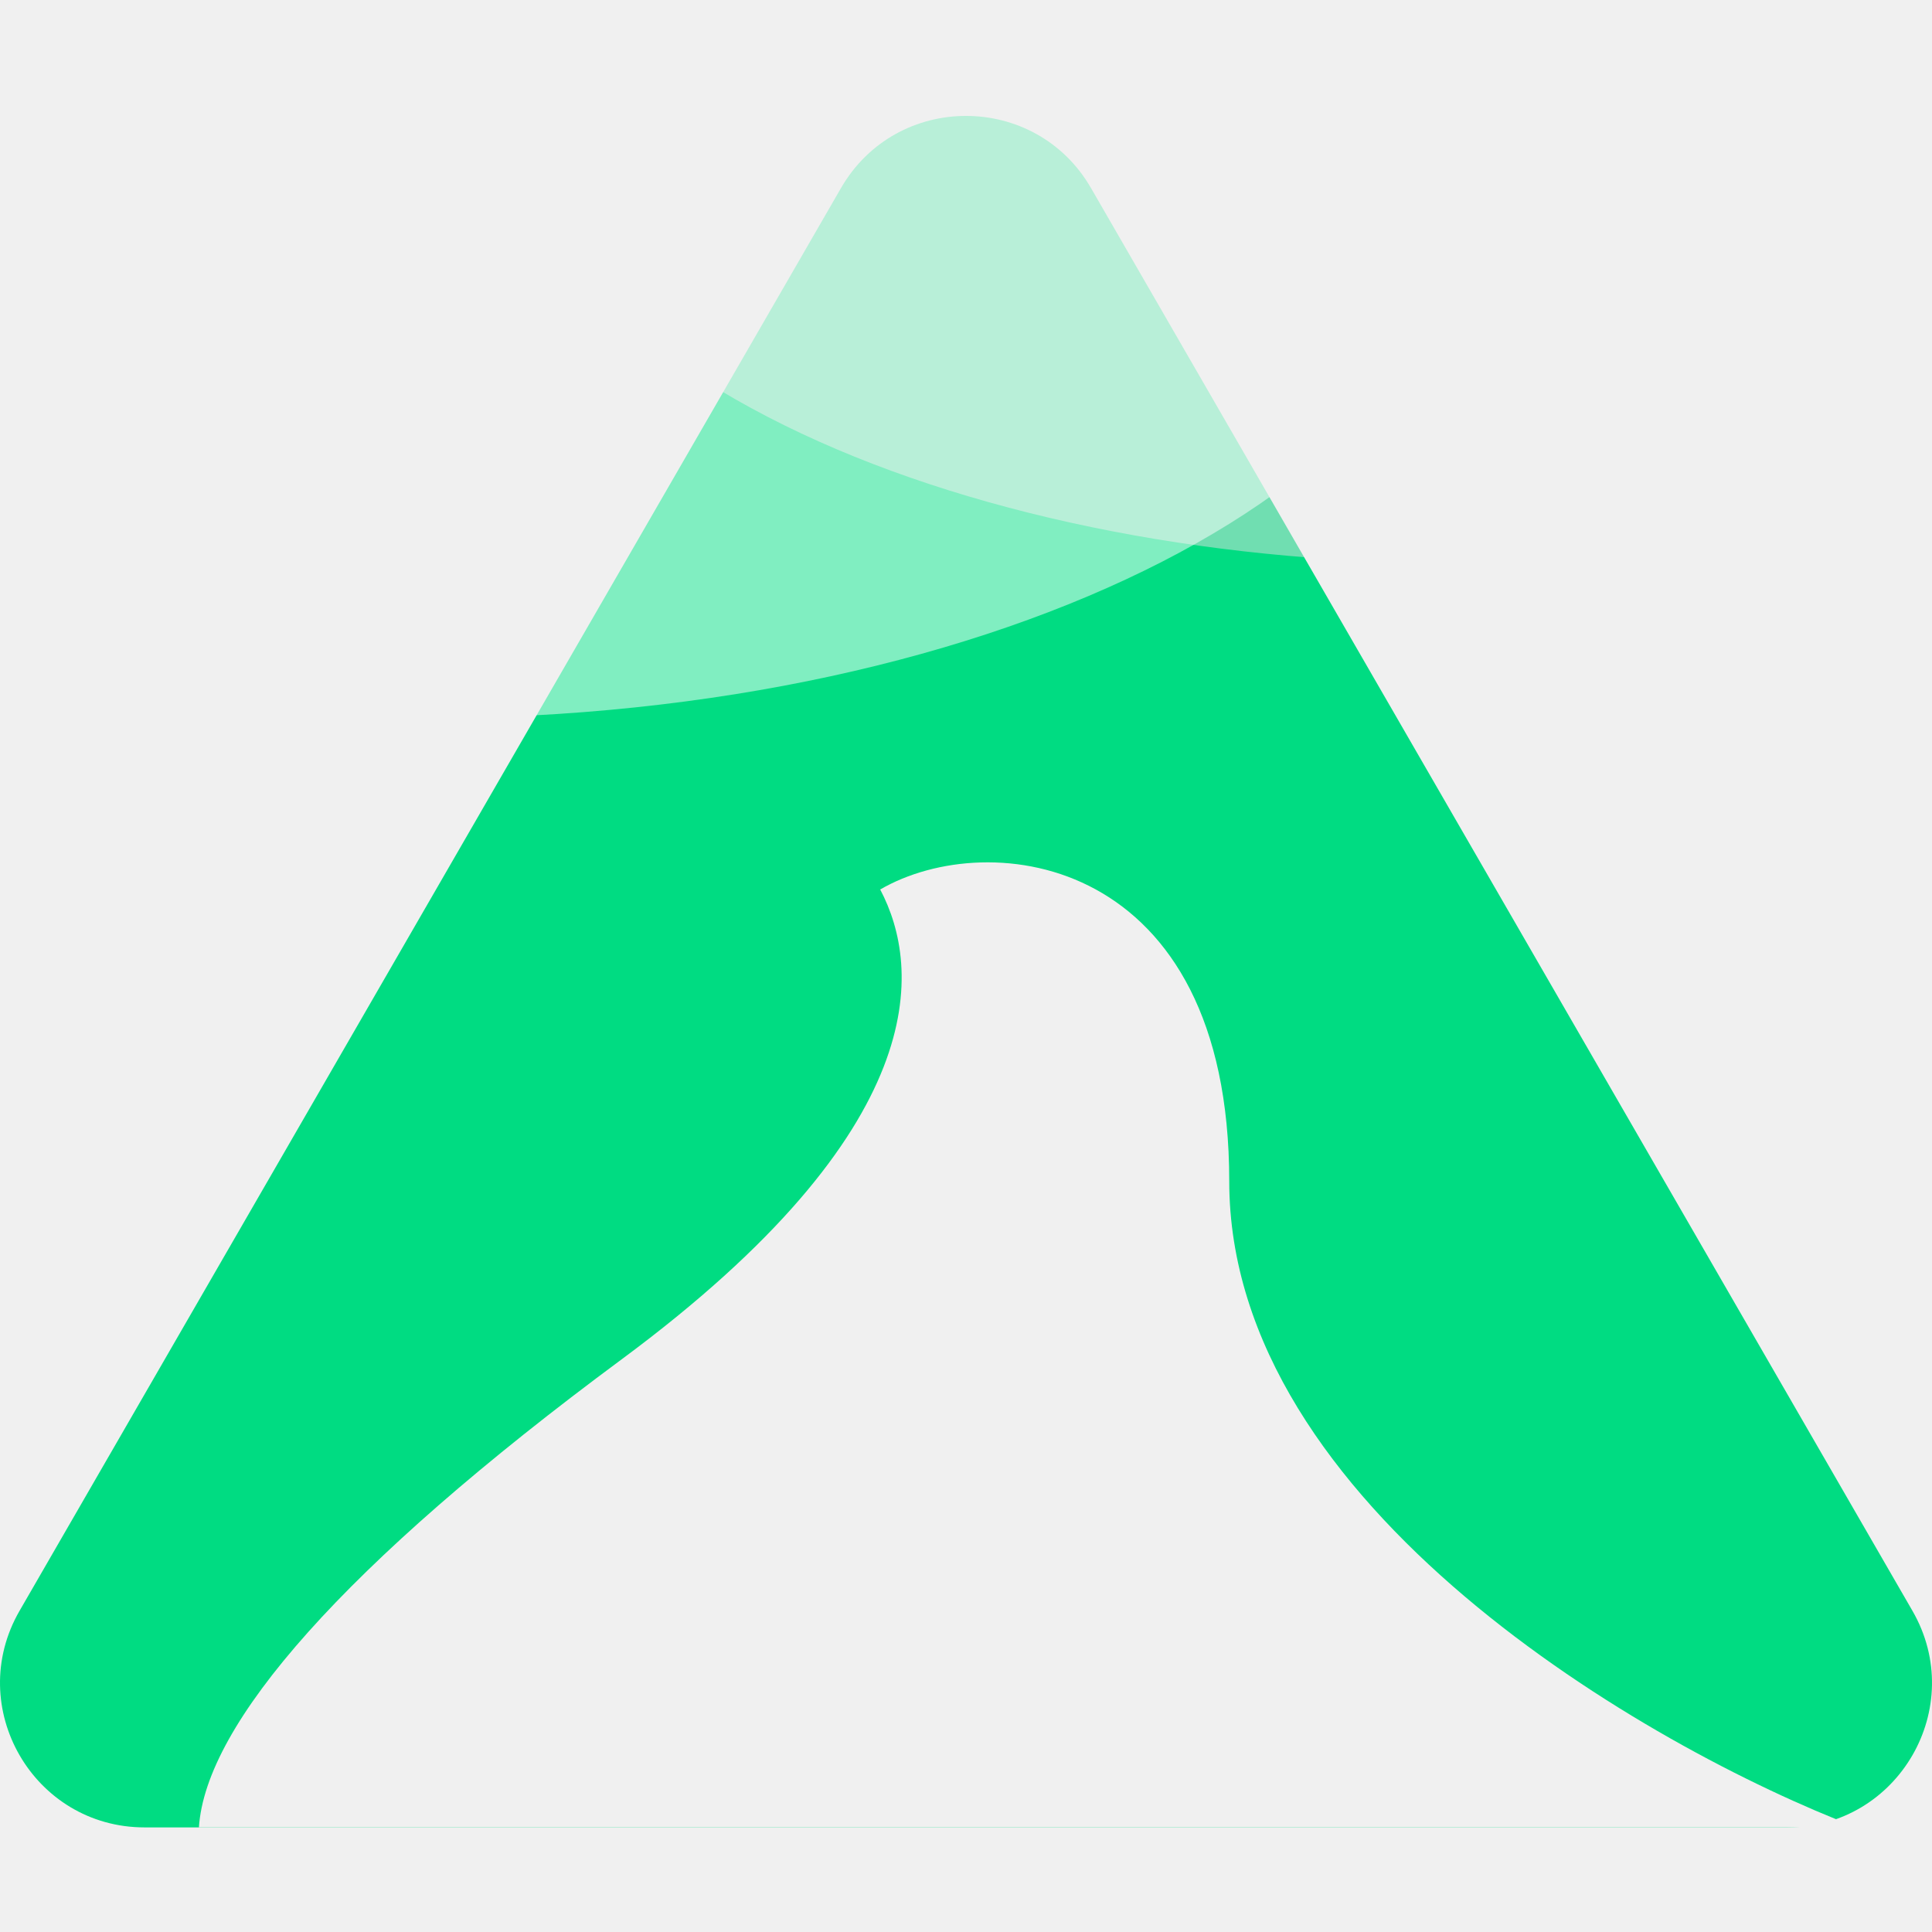
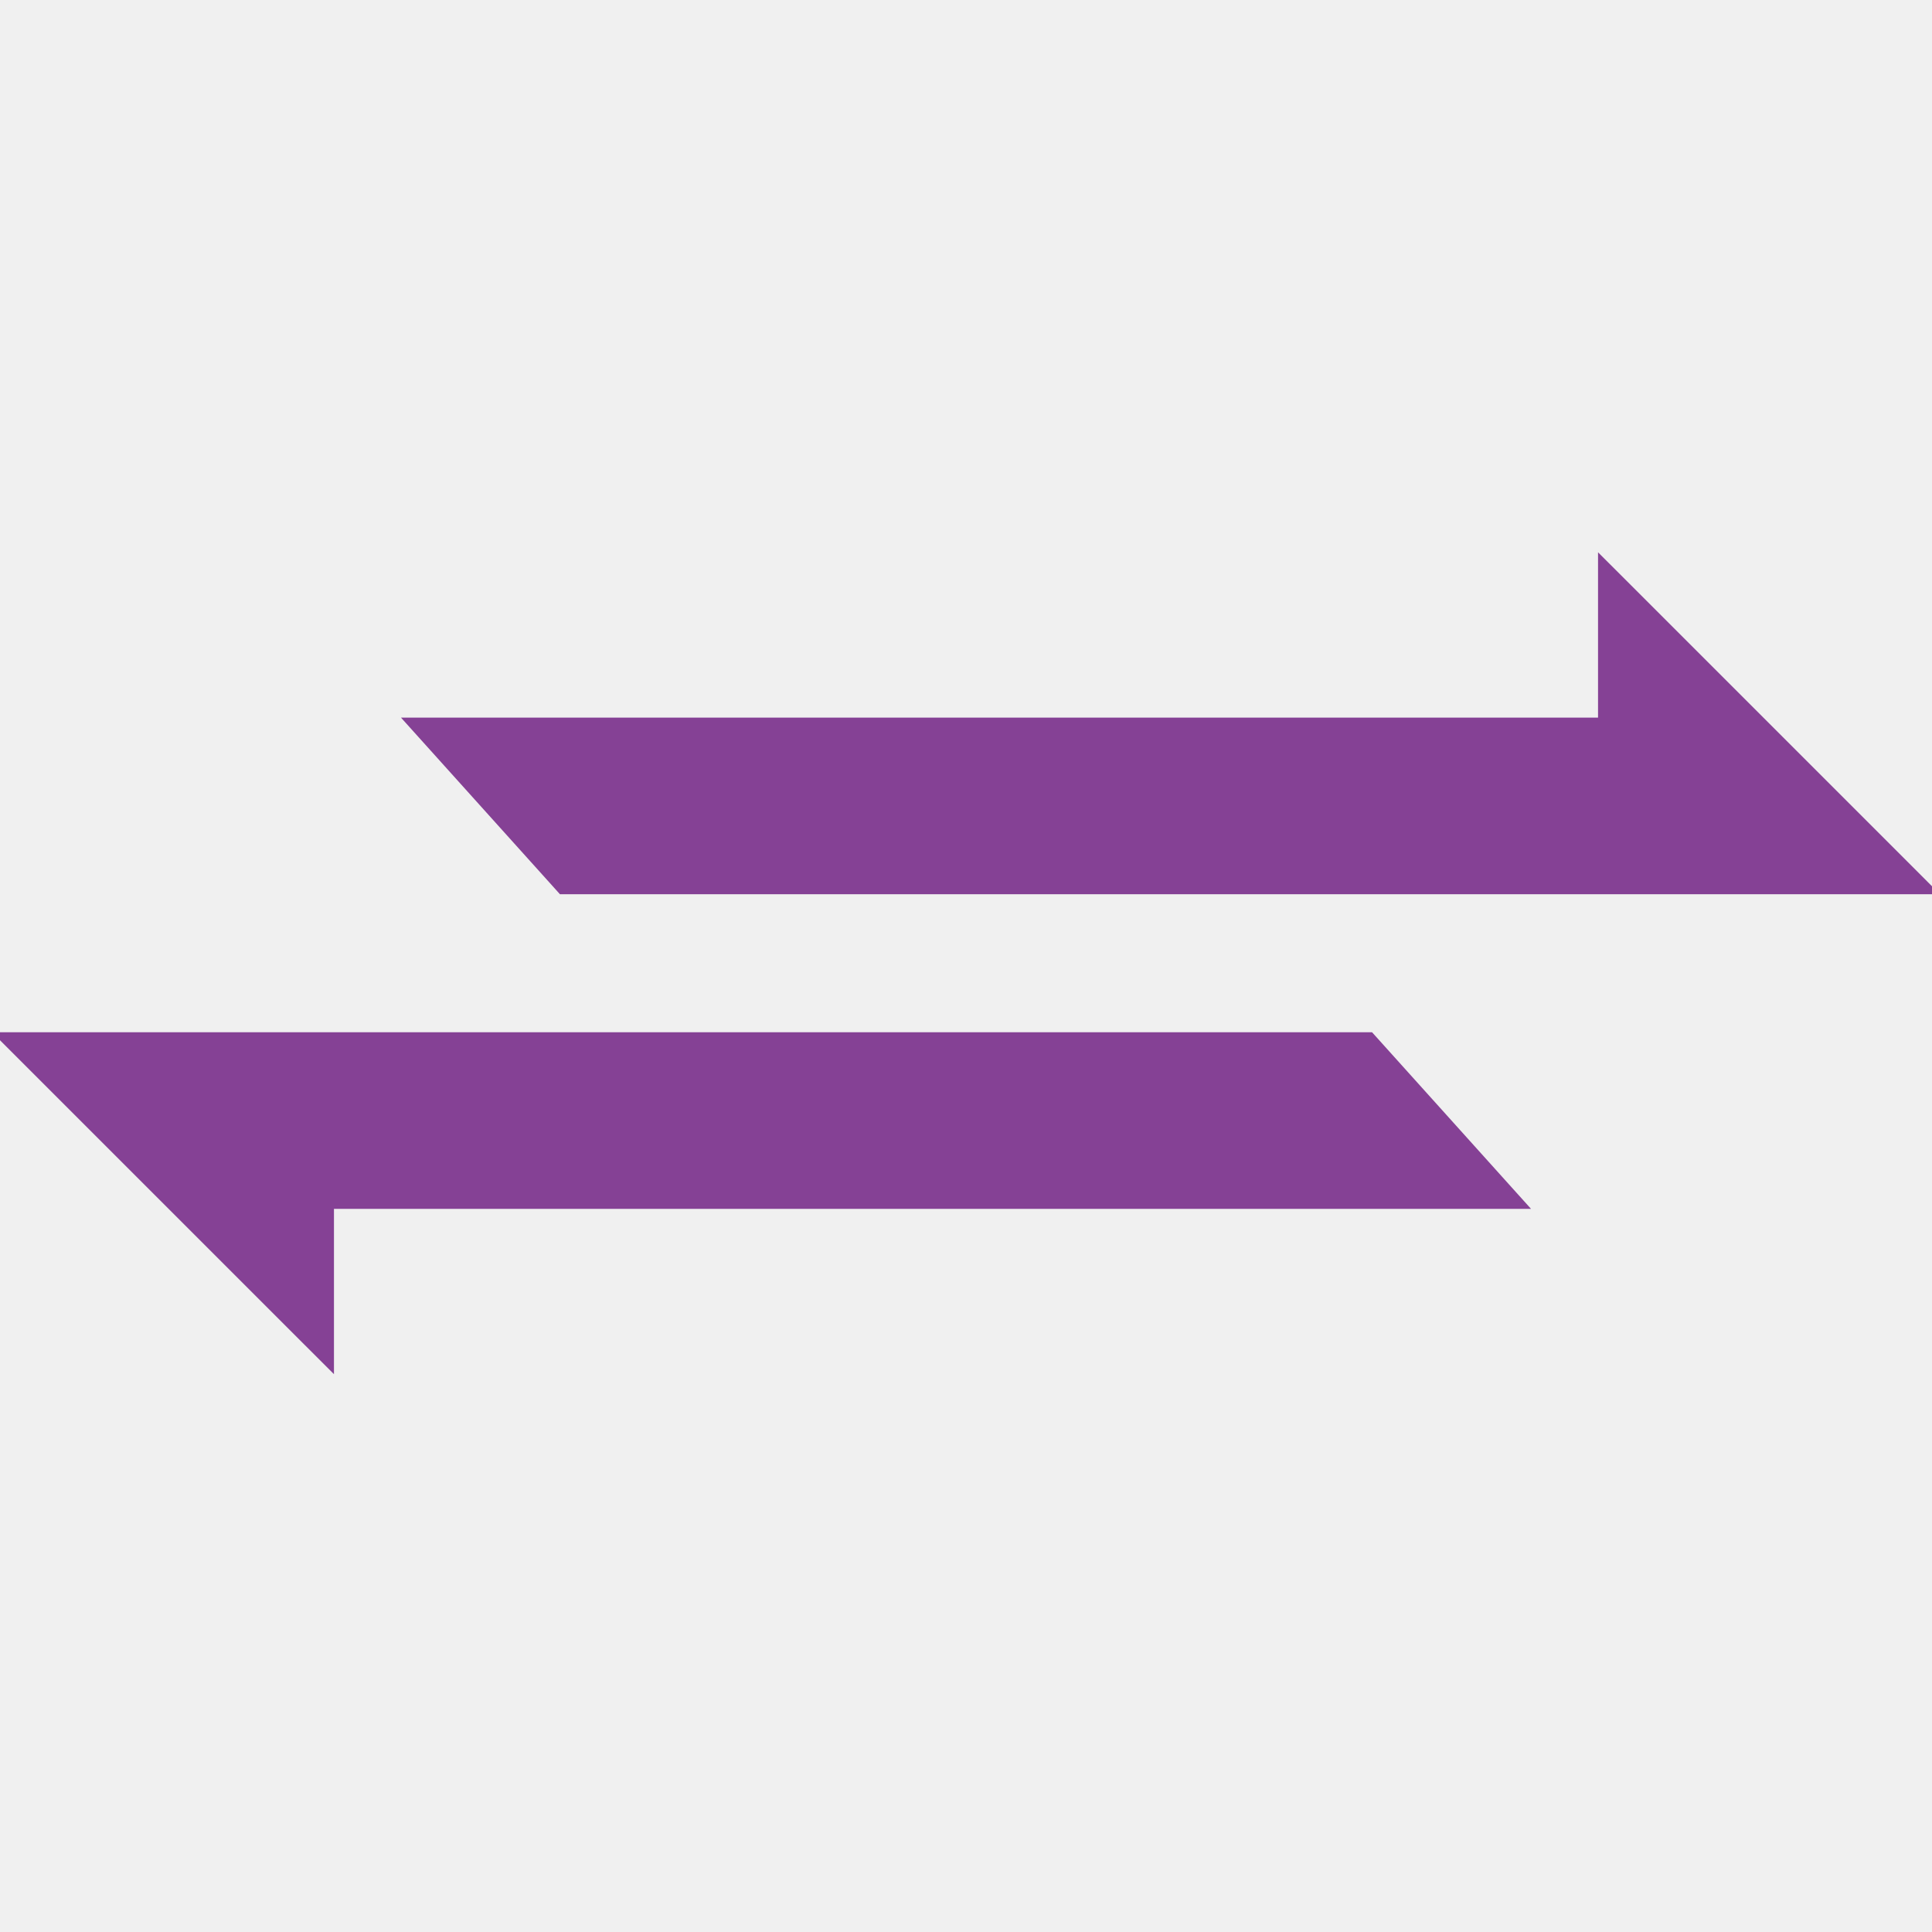
<svg xmlns="http://www.w3.org/2000/svg" width="100" height="100" viewBox="0 0 100 100" fill="none">
-   <mask id="mask0" mask-type="alpha" maskUnits="userSpaceOnUse" x="0" y="6" width="100" height="89">
-     <path d="M43.528 9.737C46.404 4.754 53.596 4.754 56.472 9.737L98.988 83.376C101.864 88.358 98.269 94.586 92.516 94.586L7.484 94.586C1.732 94.586 -1.864 88.358 1.012 83.376L43.528 9.737Z" fill="#C4C4C4" />
-   </mask>
-   <g mask="url(#mask0)">
-     <path fill-rule="evenodd" clip-rule="evenodd" d="M-14.039 120.201L114.039 120.201L114.039 -7.877L-14.039 -7.877L-14.039 120.201ZM10.296 94.586C10.643 89.239 17.731 81.051 32.183 70.354C48.338 58.397 47.701 50.097 45.559 46.04C51.233 42.741 63.625 44.302 63.625 61.139C63.625 77.976 85.281 90.452 96.108 94.586L10.296 94.586Z" fill="#00DC82" />
-     <ellipse rx="43.95" ry="32.874" transform="matrix(-0.960125 0.279571 -0.75312 -0.657883 74.4011 4.26407)" fill="#E0E0E0" fill-opacity="0.5" />
-     <ellipse cx="21.987" cy="9.528" rx="53.957" ry="27.651" transform="rotate(180 21.9869 9.52762)" fill="white" fill-opacity="0.5" />
+   <g clip-path="url(#clip0)">
+     <path d="M23 37.643H21.877L22.628 38.477L29.057 45.62L29.206 45.786H29.429H98H99.207L98.354 44.932L84.068 30.646L83.214 29.793V31V37.643H23Z" fill="#854195" stroke="#854195" />
+     <path d="M77 62.071H78.123L77.372 61.237L70.943 54.094L70.794 53.929H70.571L2 53.929H0.793L1.646 54.782L15.932 69.068L16.786 69.921V68.714V62.071L77 62.071Z" fill="#854195" stroke="#854195" />
  </g>
+   <defs>
+     <clipPath id="clip0">
+       <path d="M0 20C0 10.572 0 5.858 2.929 2.929C5.858 0 10.572 0 20 0H80C89.428 0 94.142 0 97.071 2.929C100 5.858 100 10.572 100 20V80C100 89.428 100 94.142 97.071 97.071C94.142 100 89.428 100 80 100H20C10.572 100 5.858 100 2.929 97.071C0 94.142 0 89.428 0 80V20Z" fill="white" />
+     </clipPath>
+   </defs>
</svg>
